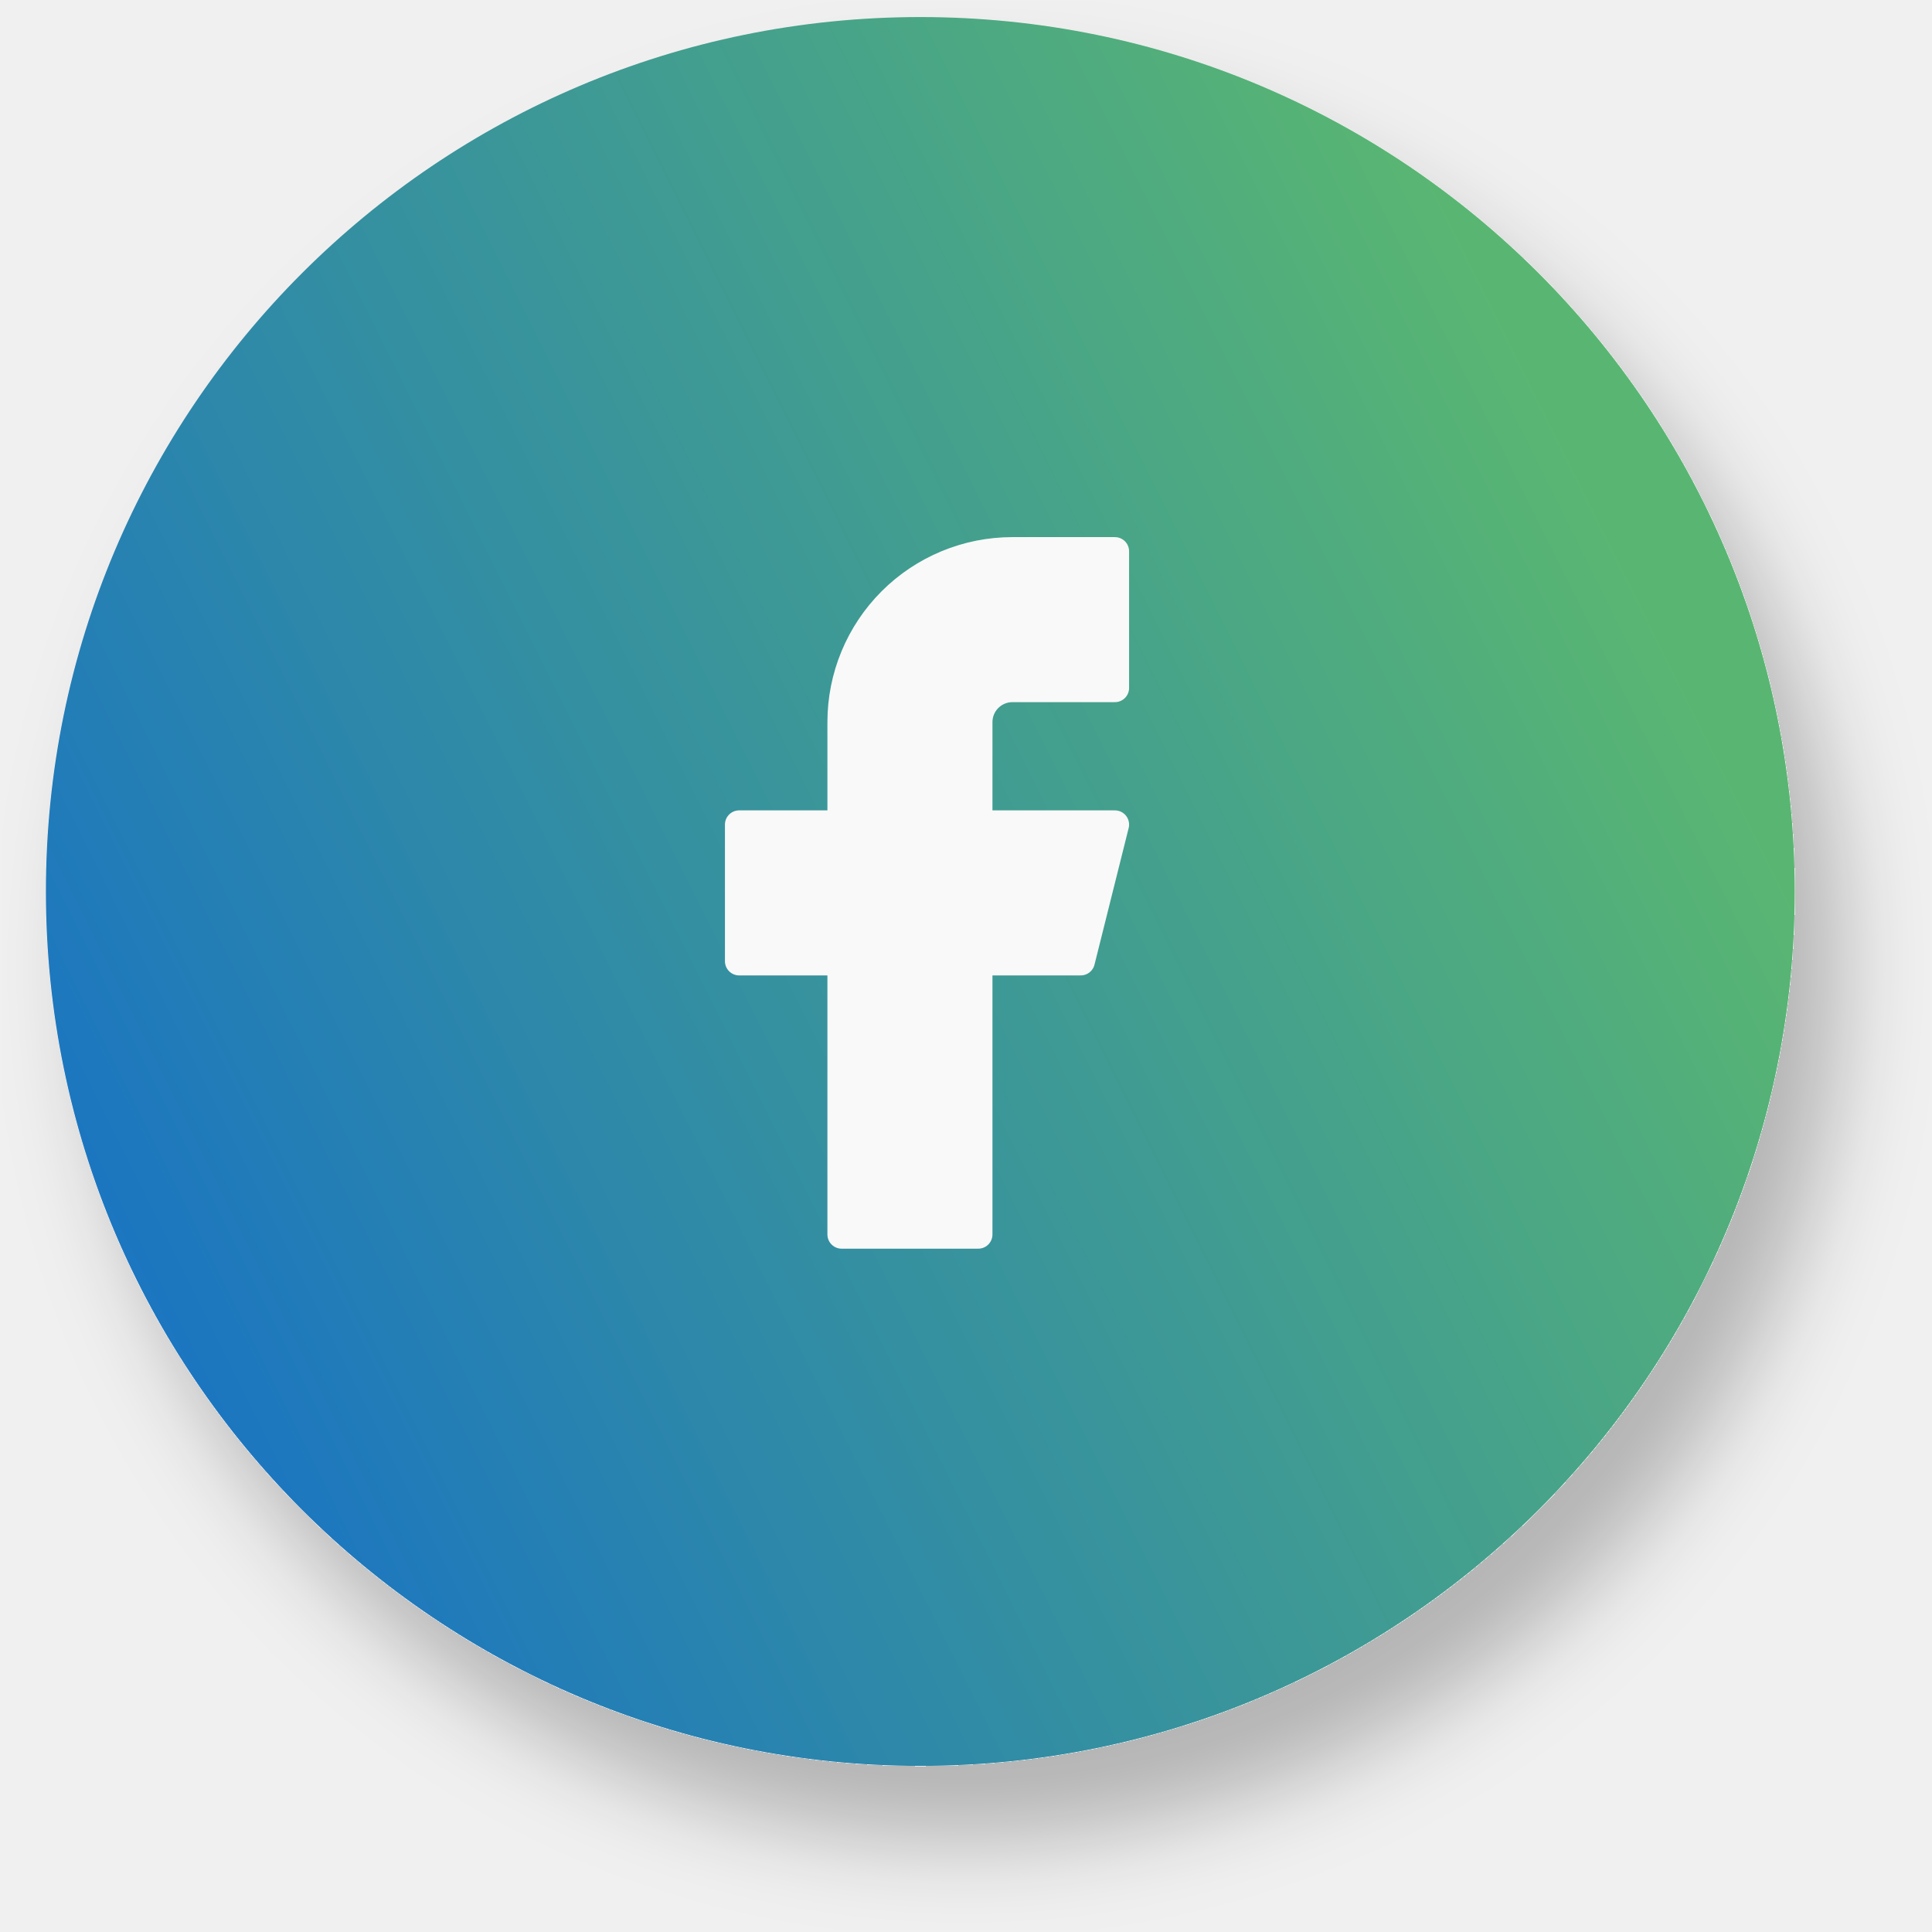
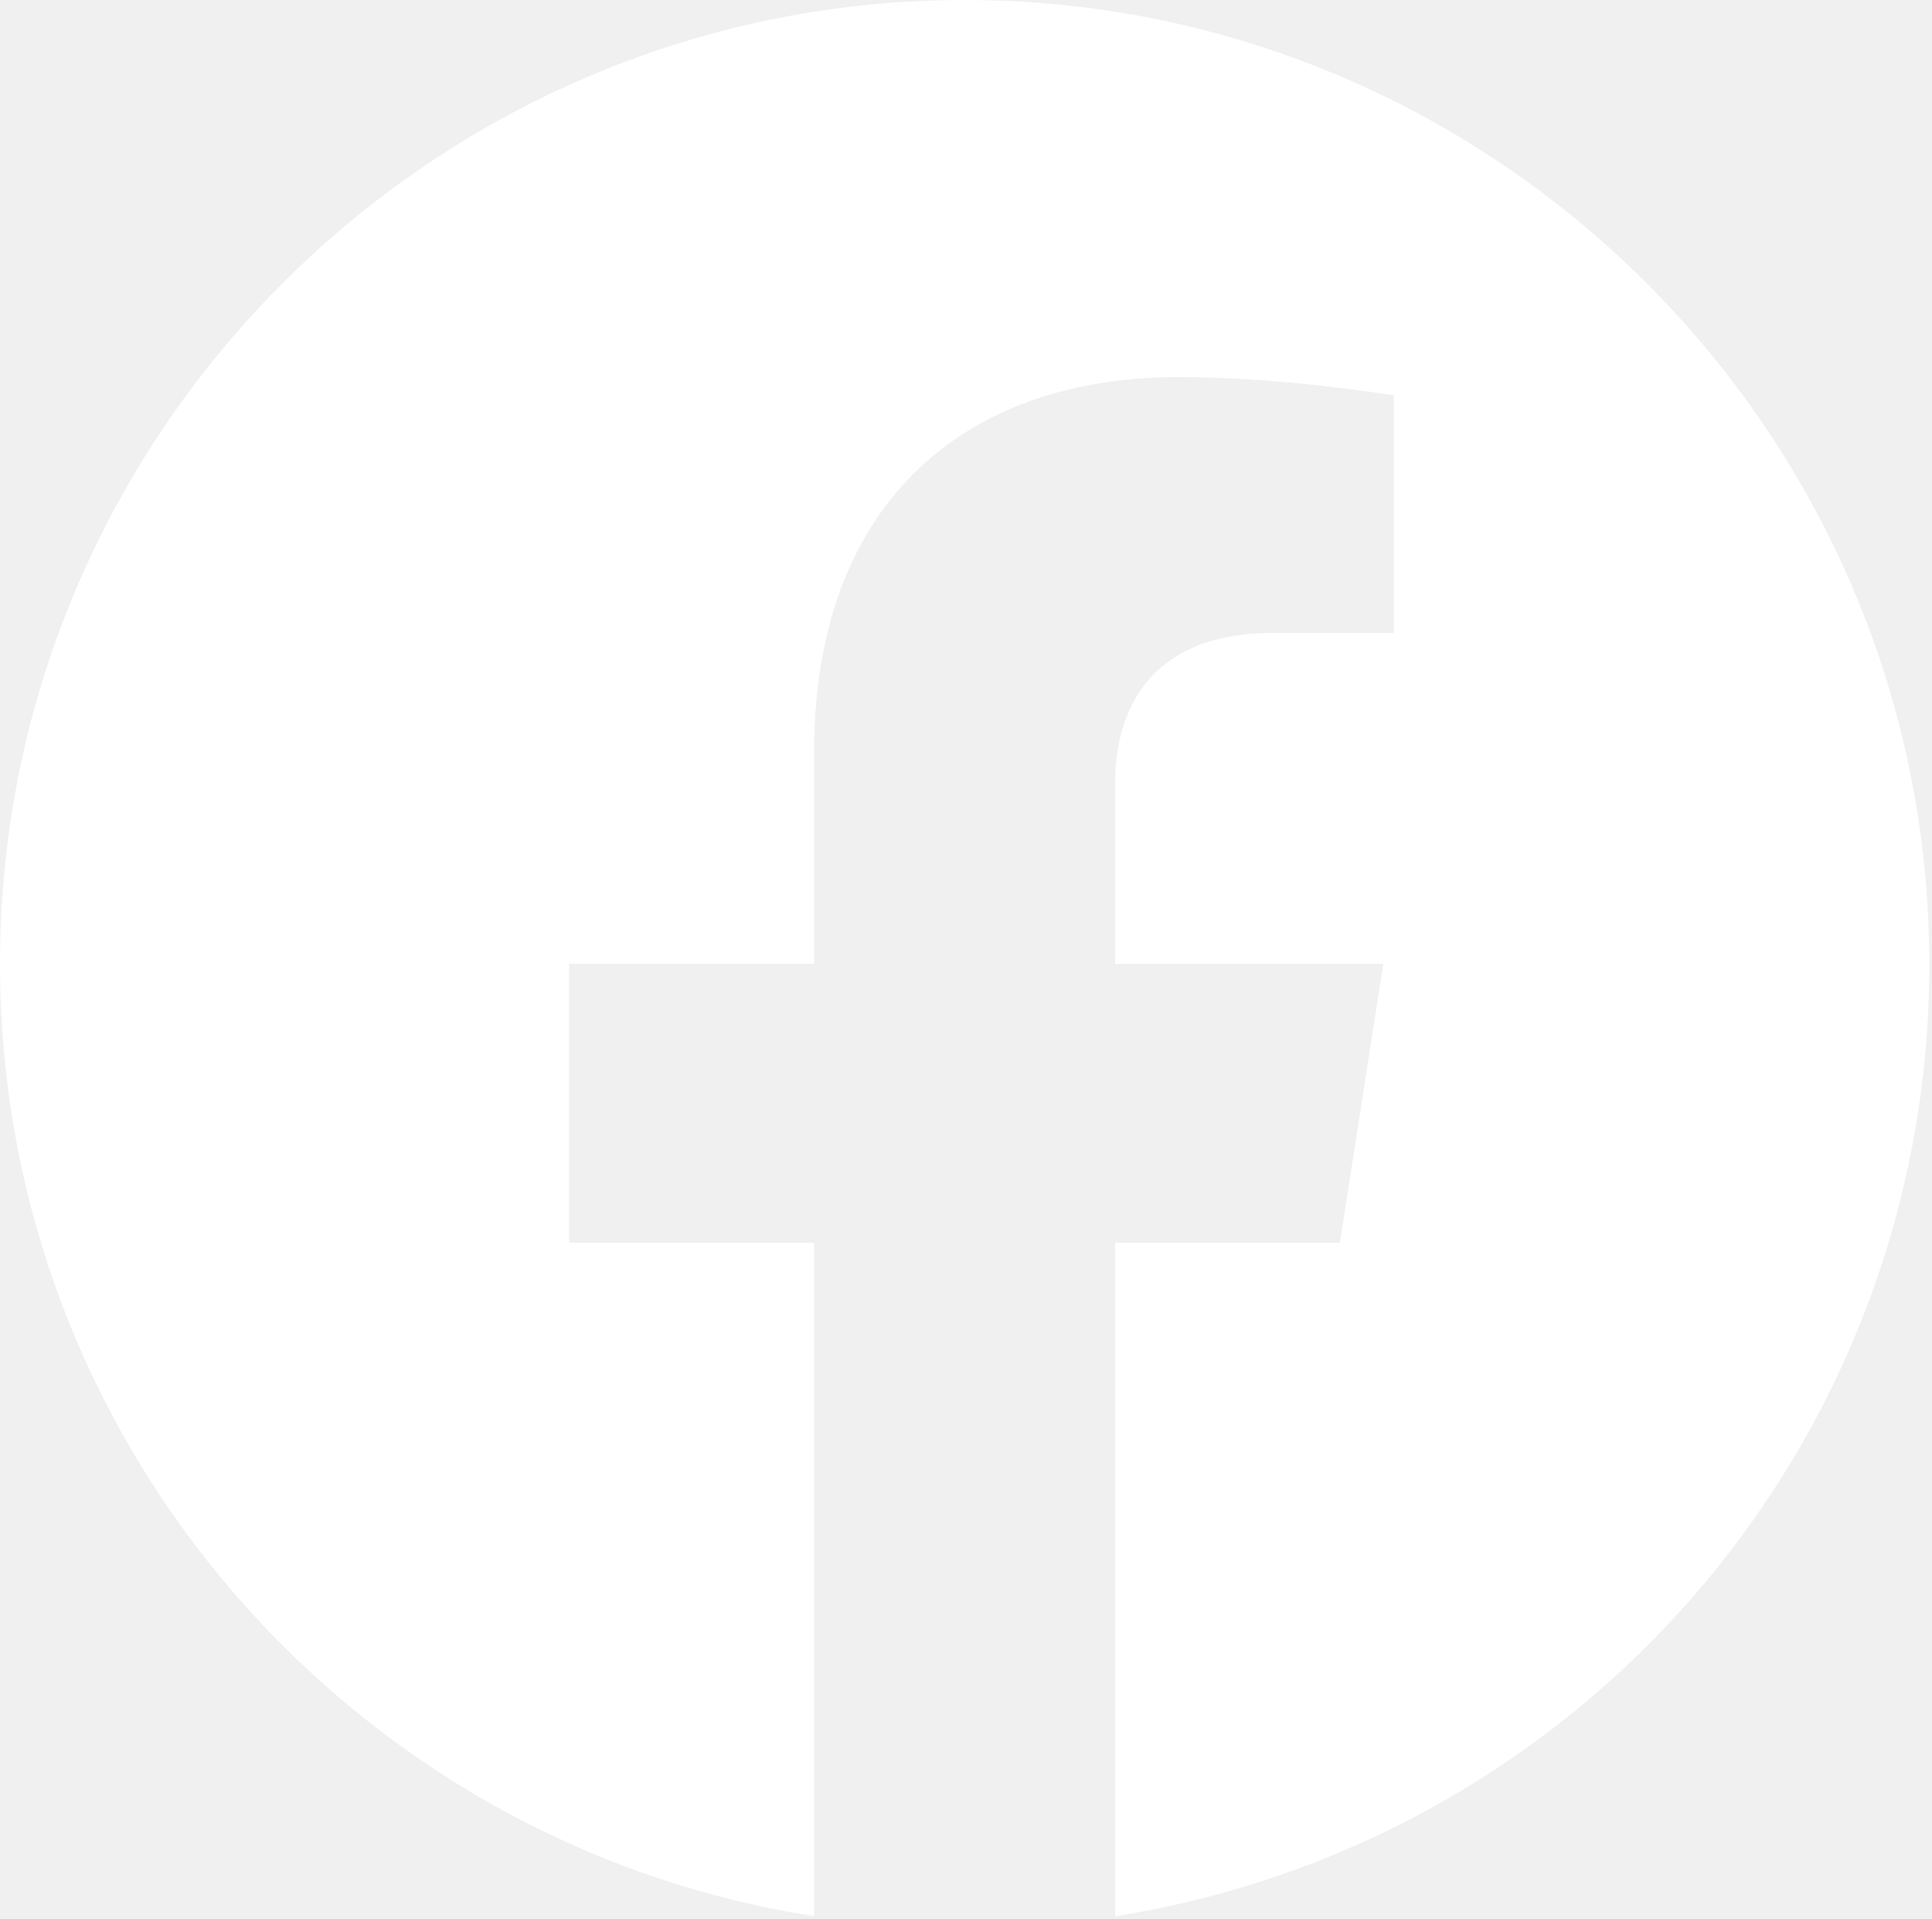
- <svg xmlns="http://www.w3.org/2000/svg" width="340" height="340" viewBox="0 0 340 340" fill="none">
-   <g filter="url(#filter0_d_140_28)">
-     <rect x="8.077" y="3" width="307.77" height="307.77" rx="153.885" fill="url(#paint0_linear_140_28)" />
-     <path d="M196.201 97.023H178.167C170.196 97.023 162.551 100.19 156.915 105.826C151.278 111.463 148.111 119.107 148.111 127.079V145.112H130.078V169.157H148.111V217.246H172.156V169.157H190.189L196.201 145.112H172.156V127.079C172.156 125.484 172.789 123.955 173.917 122.828C175.044 121.701 176.573 121.068 178.167 121.068H196.201V97.023Z" fill="#F9F9F9" stroke="#F9F9F9" stroke-width="5" stroke-linecap="round" stroke-linejoin="round" />
-   </g>
-   <defs>
-     <filter id="filter0_d_140_28" x="0.294" y="0.206" width="339.298" height="339.298" filterUnits="userSpaceOnUse" color-interpolation-filters="sRGB">
-       <feFlood flood-opacity="0" result="BackgroundImageFix" />
-       <feColorMatrix in="SourceAlpha" type="matrix" values="0 0 0 0 0 0 0 0 0 0 0 0 0 0 0 0 0 0 127 0" result="hardAlpha" />
-       <feOffset dx="7.982" dy="12.97" />
-       <feGaussianBlur stdDeviation="7.882" />
-       <feComposite in2="hardAlpha" operator="out" />
-       <feColorMatrix type="matrix" values="0 0 0 0 0 0 0 0 0 0 0 0 0 0 0 0 0 0 0.25 0" />
-       <feBlend mode="normal" in2="BackgroundImageFix" result="effect1_dropShadow_140_28" />
-       <feBlend mode="normal" in="SourceGraphic" in2="effect1_dropShadow_140_28" result="shape" />
-     </filter>
-     <linearGradient id="paint0_linear_140_28" x1="7.785" y1="310.479" x2="315.847" y2="156.885" gradientUnits="userSpaceOnUse">
-       <stop offset="0.13" stop-color="#1A74C2" />
-       <stop offset="1" stop-color="#59B672" />
-     </linearGradient>
-   </defs>
+ <svg xmlns="http://www.w3.org/2000/svg" width="282" height="280" viewBox="0 0 282 280" fill="none">
+   <path d="M140.8 0C63.36 0 0 63.039 0 140.679C0 210.878 51.533 269.143 118.835 279.673V181.394H83.072V140.679H118.835V109.651C118.835 74.411 139.814 55.036 172.057 55.036C187.405 55.036 203.456 57.703 203.456 57.703V92.382H185.715C168.256 92.382 162.765 103.192 162.765 114.284V140.679H201.907L195.571 181.394H162.765V279.673C195.943 274.447 226.155 257.567 247.947 232.078C269.739 206.59 281.676 174.172 281.6 140.679C281.6 63.039 218.24 0 140.8 0Z" fill="white" />
</svg>
